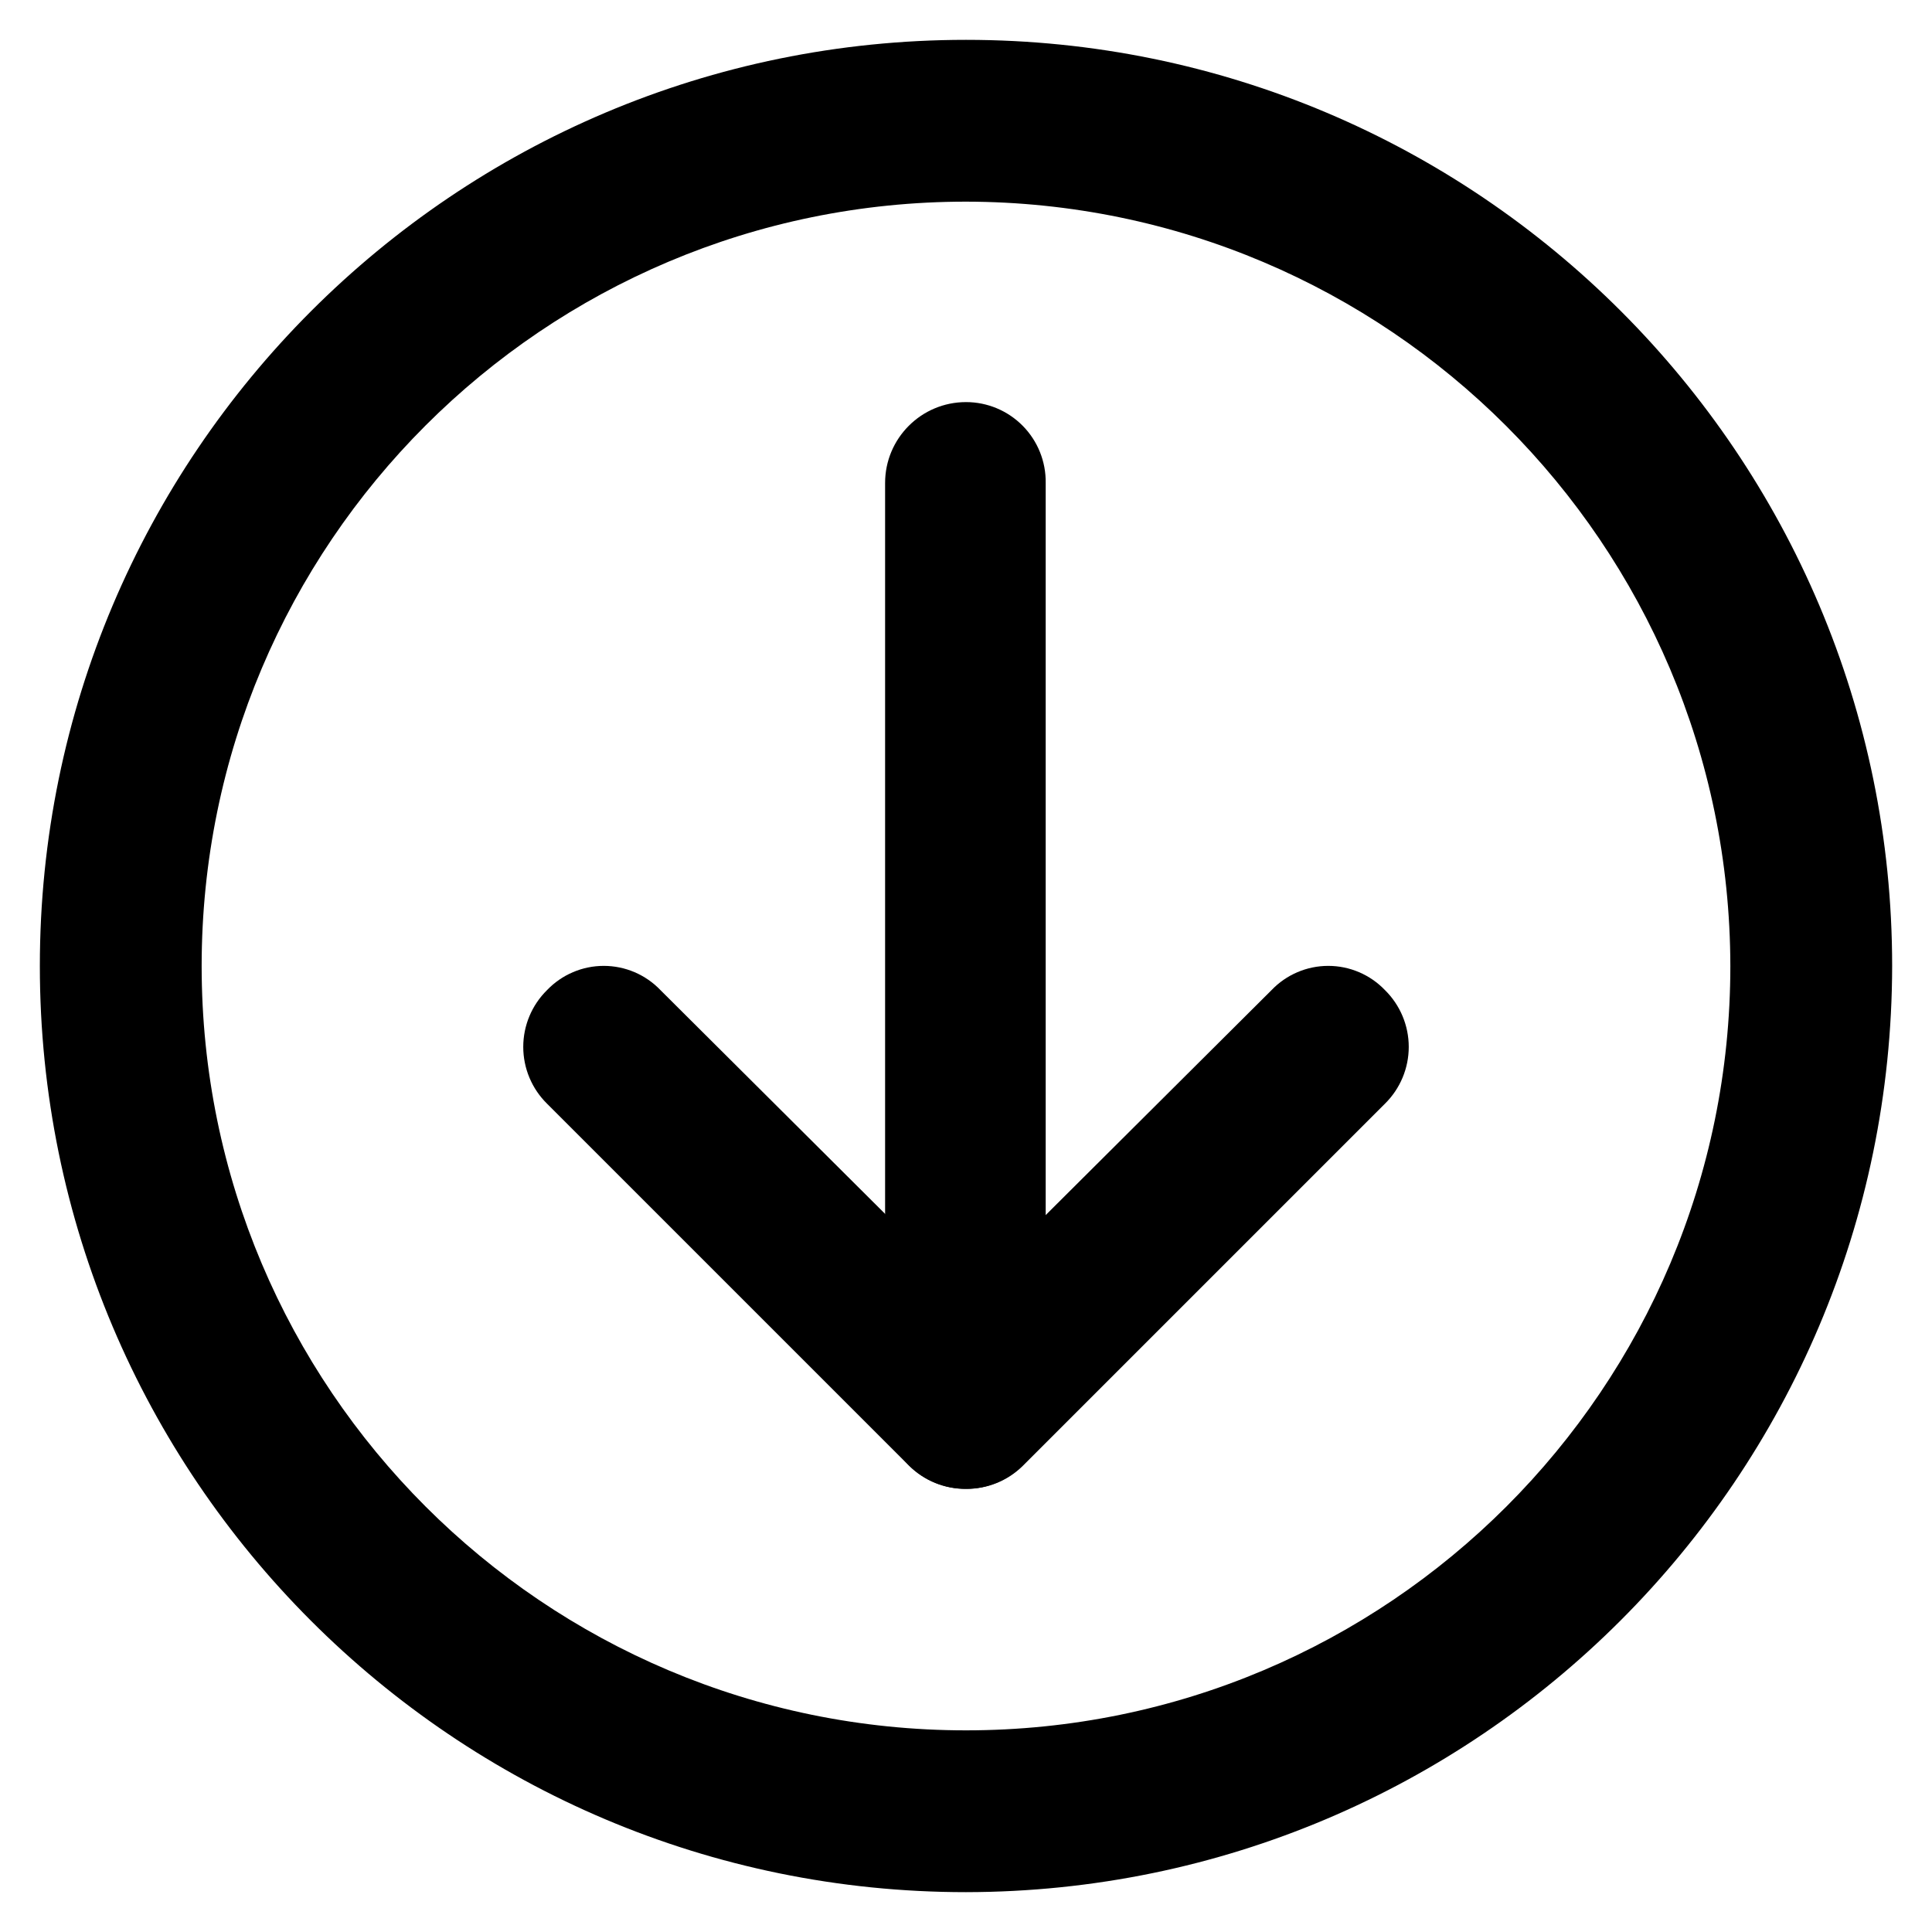
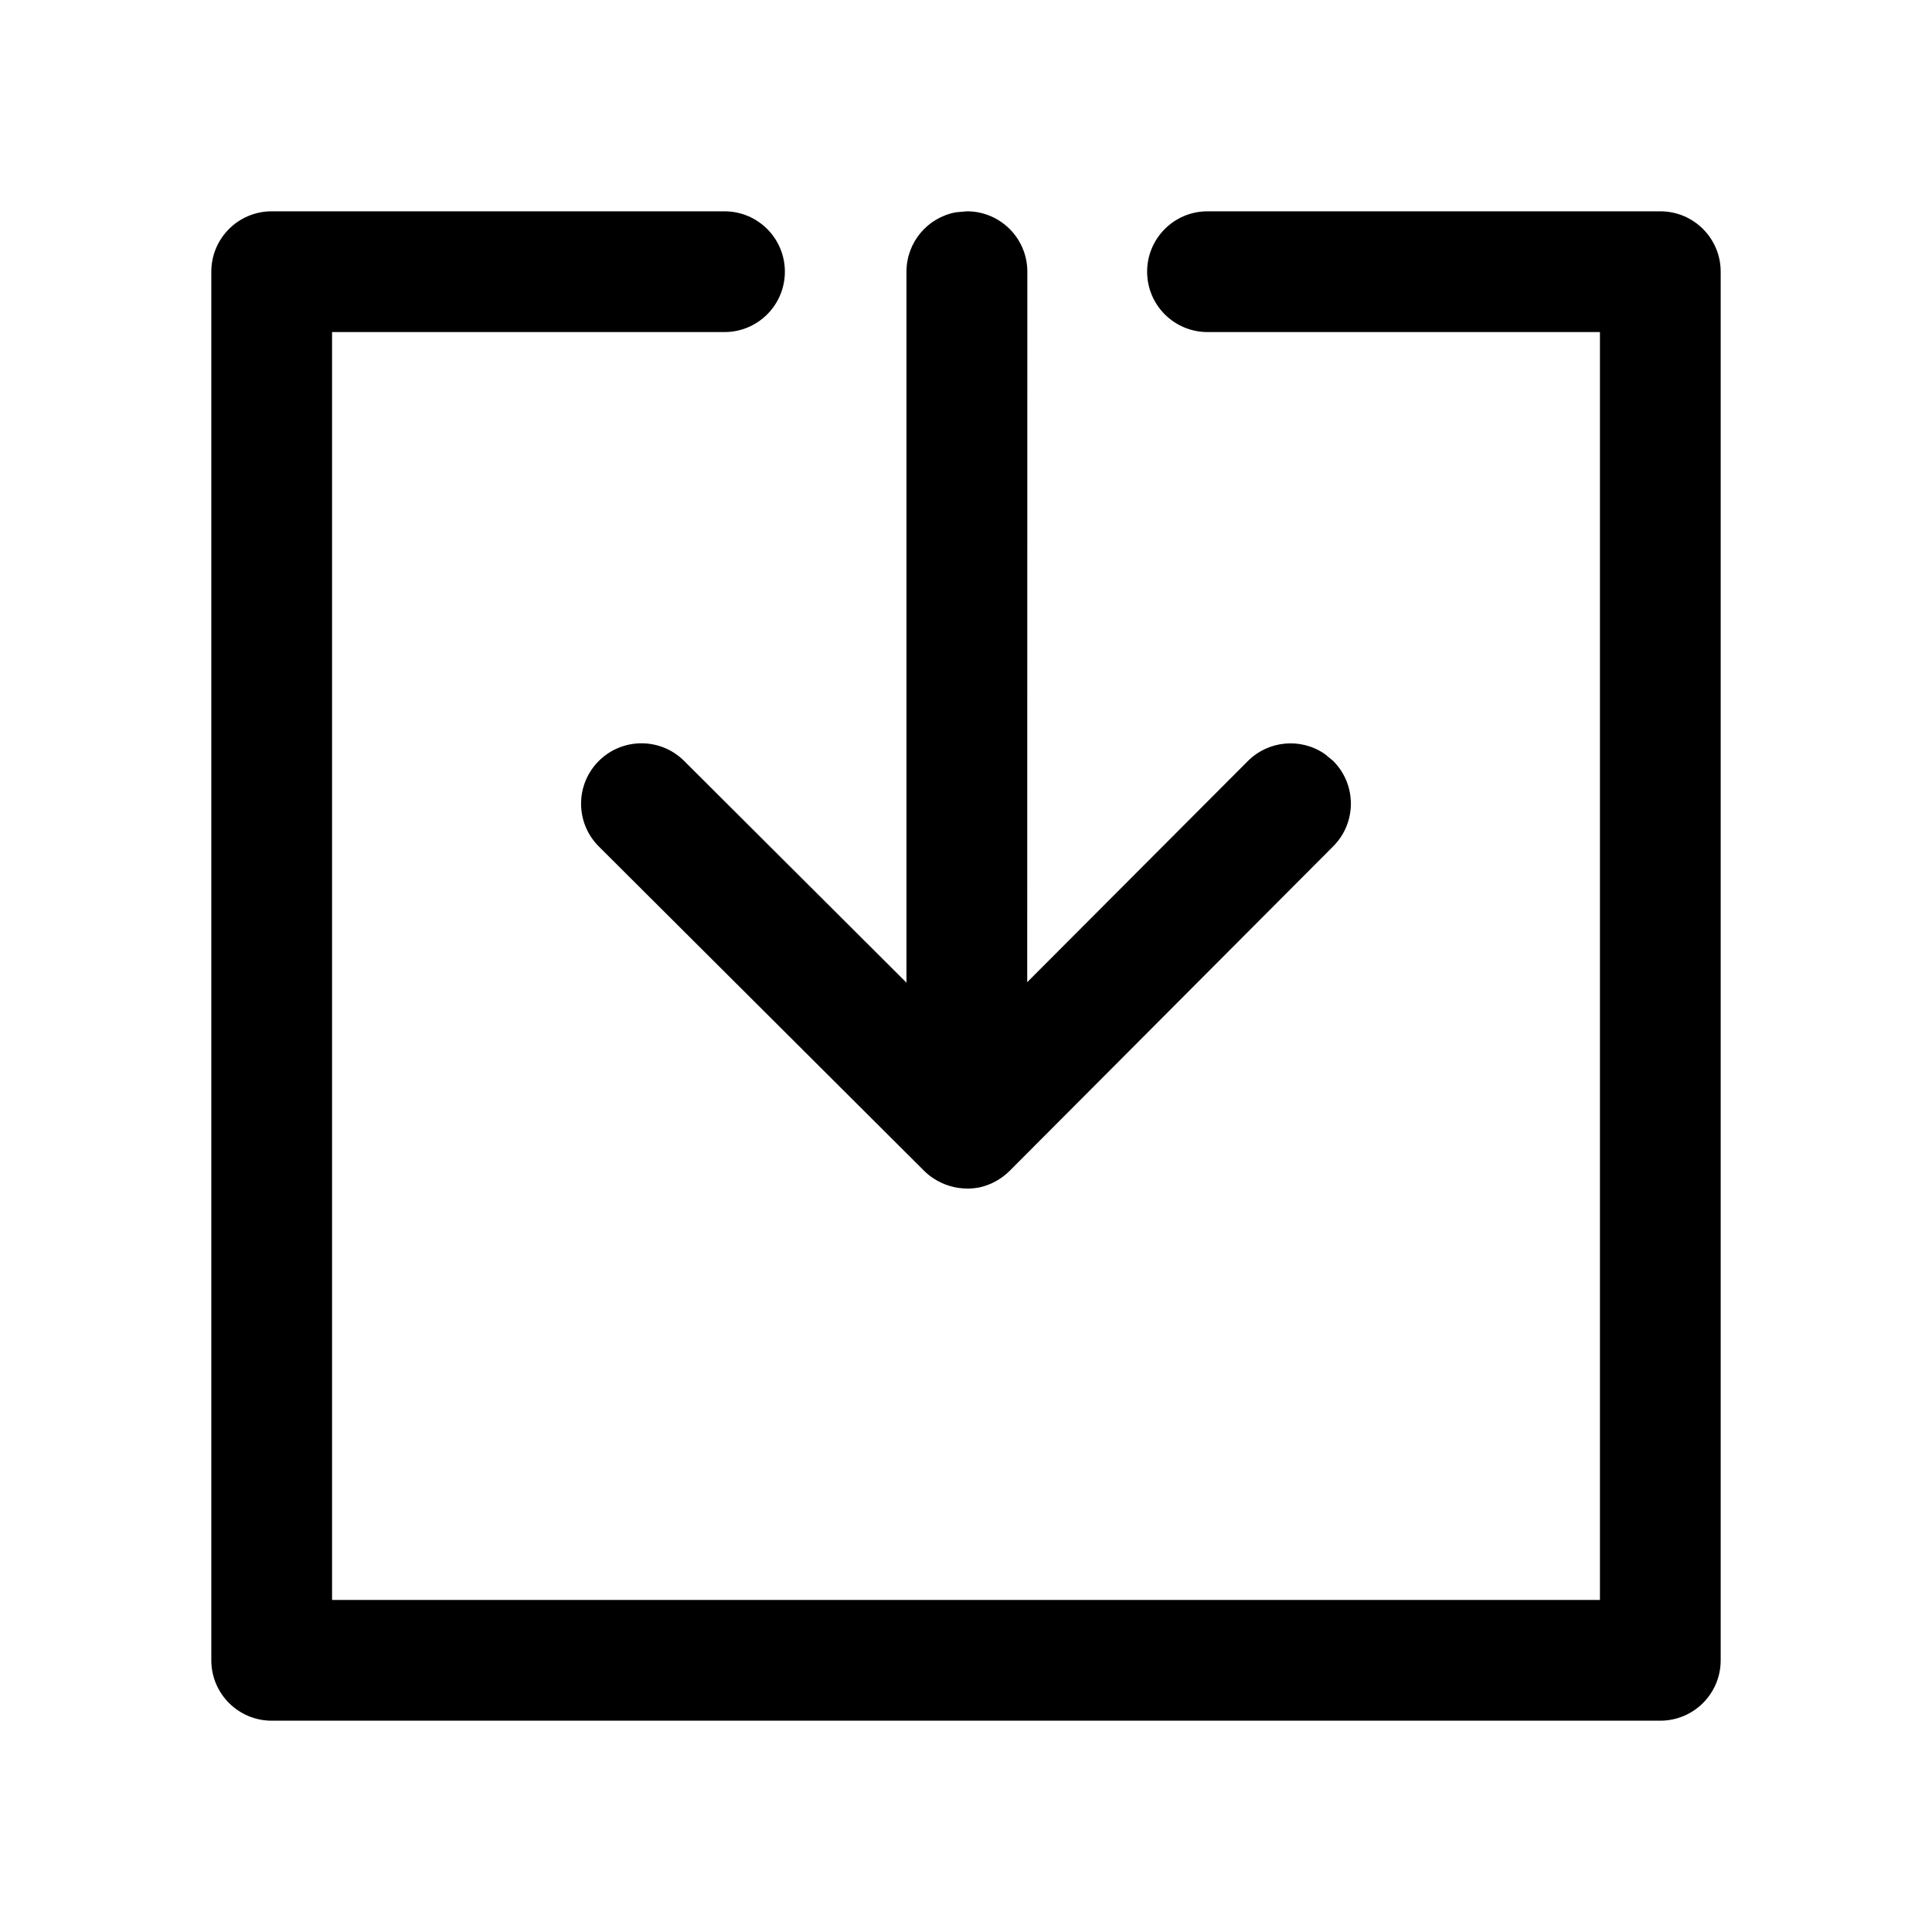
- <svg xmlns="http://www.w3.org/2000/svg" t="1758421238674" class="icon" viewBox="0 0 1024 1024" version="1.1" p-id="9007" width="200" height="200">
-   <path d="M512 789.12a42.24 42.24 0 0 1-30.08-12.16l-192-192a42.24 42.24 0 0 1 0-60.16 41.6 41.6 0 0 1 60.16 0L512 686.08l161.92-161.28a41.6 41.6 0 0 1 60.16 0 42.24 42.24 0 0 1 0 60.16l-192 192a42.24 42.24 0 0 1-30.08 12.16z" p-id="9008" />
-   <path d="M512 789.12a42.88 42.88 0 0 1-42.88-42.24V256A42.88 42.88 0 0 1 512 213.12a42.24 42.24 0 0 1 42.24 42.88v490.88a42.24 42.24 0 0 1-42.24 42.24z" p-id="9009" />
-   <path d="M512 1002.88A490.88 490.88 0 1 1 1002.88 512 491.52 491.52 0 0 1 512 1002.88z m0-896A405.12 405.12 0 1 0 917.12 512 405.76 405.76 0 0 0 512 106.88z" p-id="9010" />
+ <svg xmlns="http://www.w3.org/2000/svg" t="1758453297840" class="icon" viewBox="0 0 1024 1024" version="1.1" p-id="4994" width="200" height="200">
+   <path d="M384 112a32 32 0 0 1 0 64H176v672h672V176H640a32 32 0 0 1 0-64h240a32 32 0 0 1 32 32v736a32 32 0 0 1-32 32H144a32 32 0 0 1-32-32V144a32 32 0 0 1 32-32z m128.512 0a32 32 0 0 1 32 32l-0.064 376.576 116.864-117.12a32 32 0 0 1 40.832-3.84l4.48 3.712a32 32 0 0 1 0 45.248l-171.52 172.032a32.64 32.64 0 0 1-15.808 8.704 31.872 31.872 0 0 1-6.784 0.64l4.352-0.256a32.192 32.192 0 0 1-3.2 0.256h-1.152a32.64 32.64 0 0 1-17.344-5.12 31.936 31.936 0 0 1-5.248-4.16l3.584 3.072a32.192 32.192 0 0 1-2.816-2.368l-0.768-0.704L317.376 448.64a32 32 0 0 1 45.248-45.312l117.824 117.504V144a32 32 0 0 1 26.24-31.488z" fill="#000000" p-id="4995" data-spm-anchor-id="a313x.search_index.0.i5.45e53a81VG4co1" class="selected" />
</svg>
